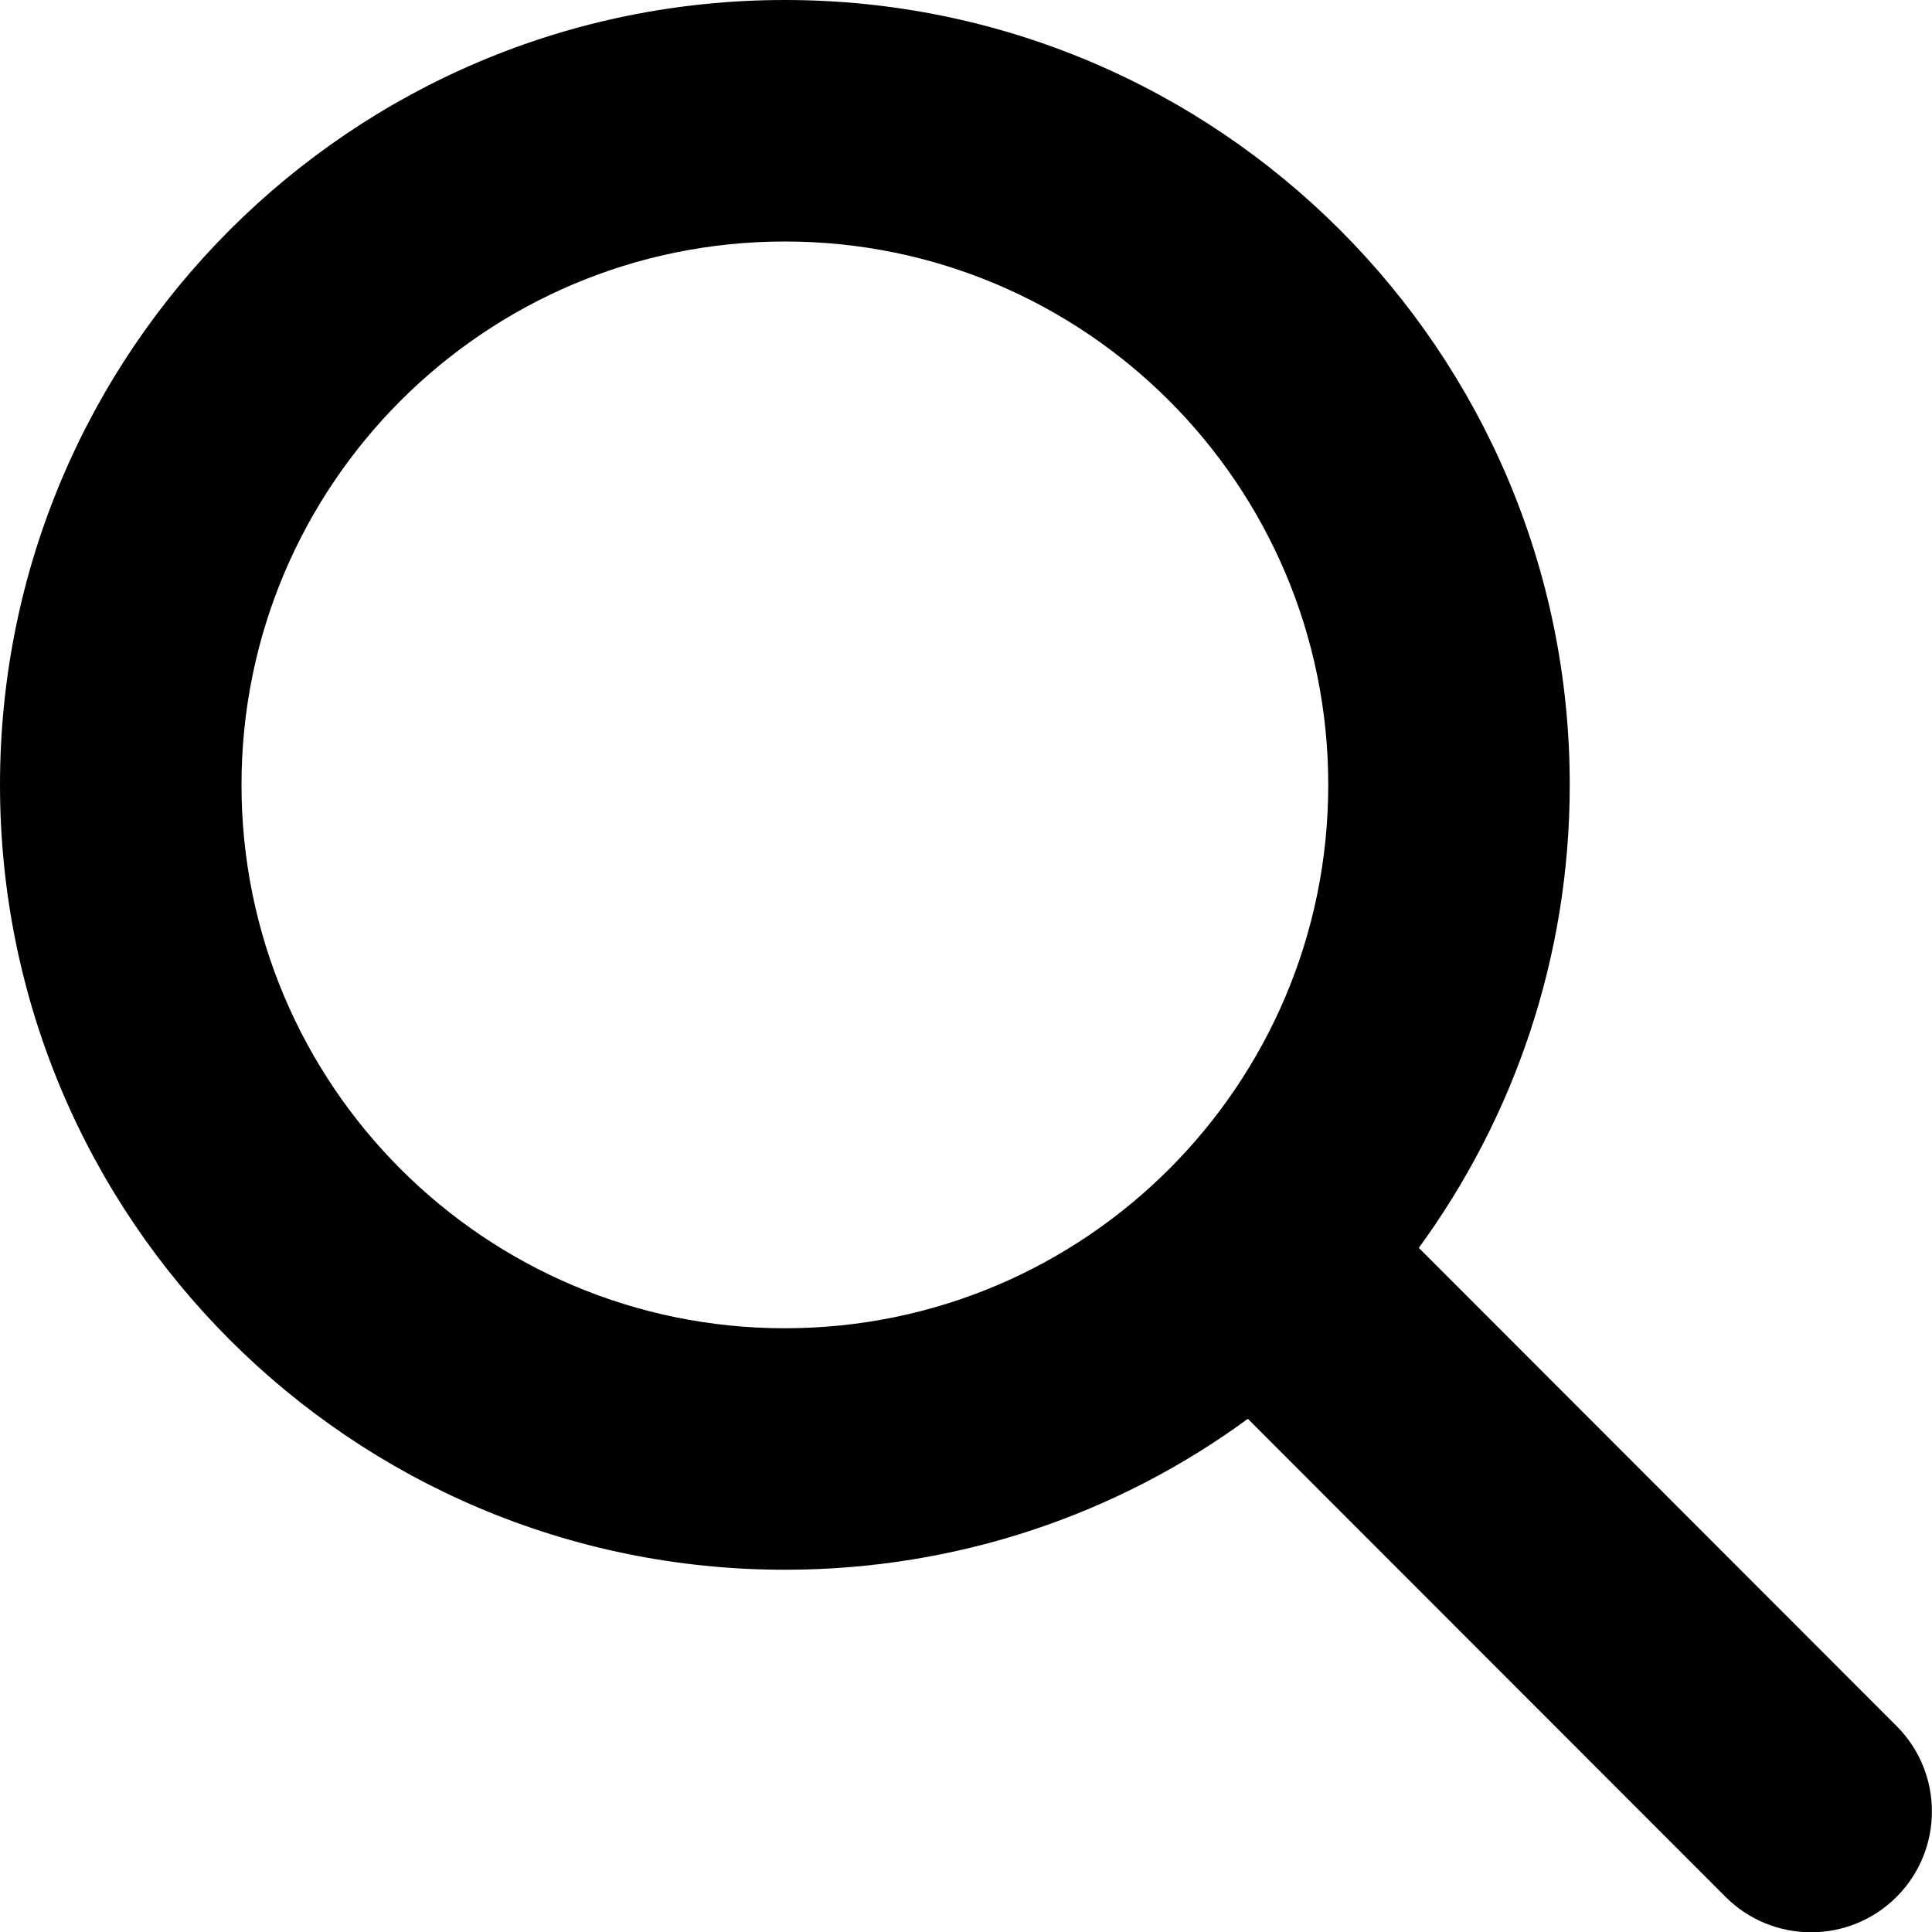
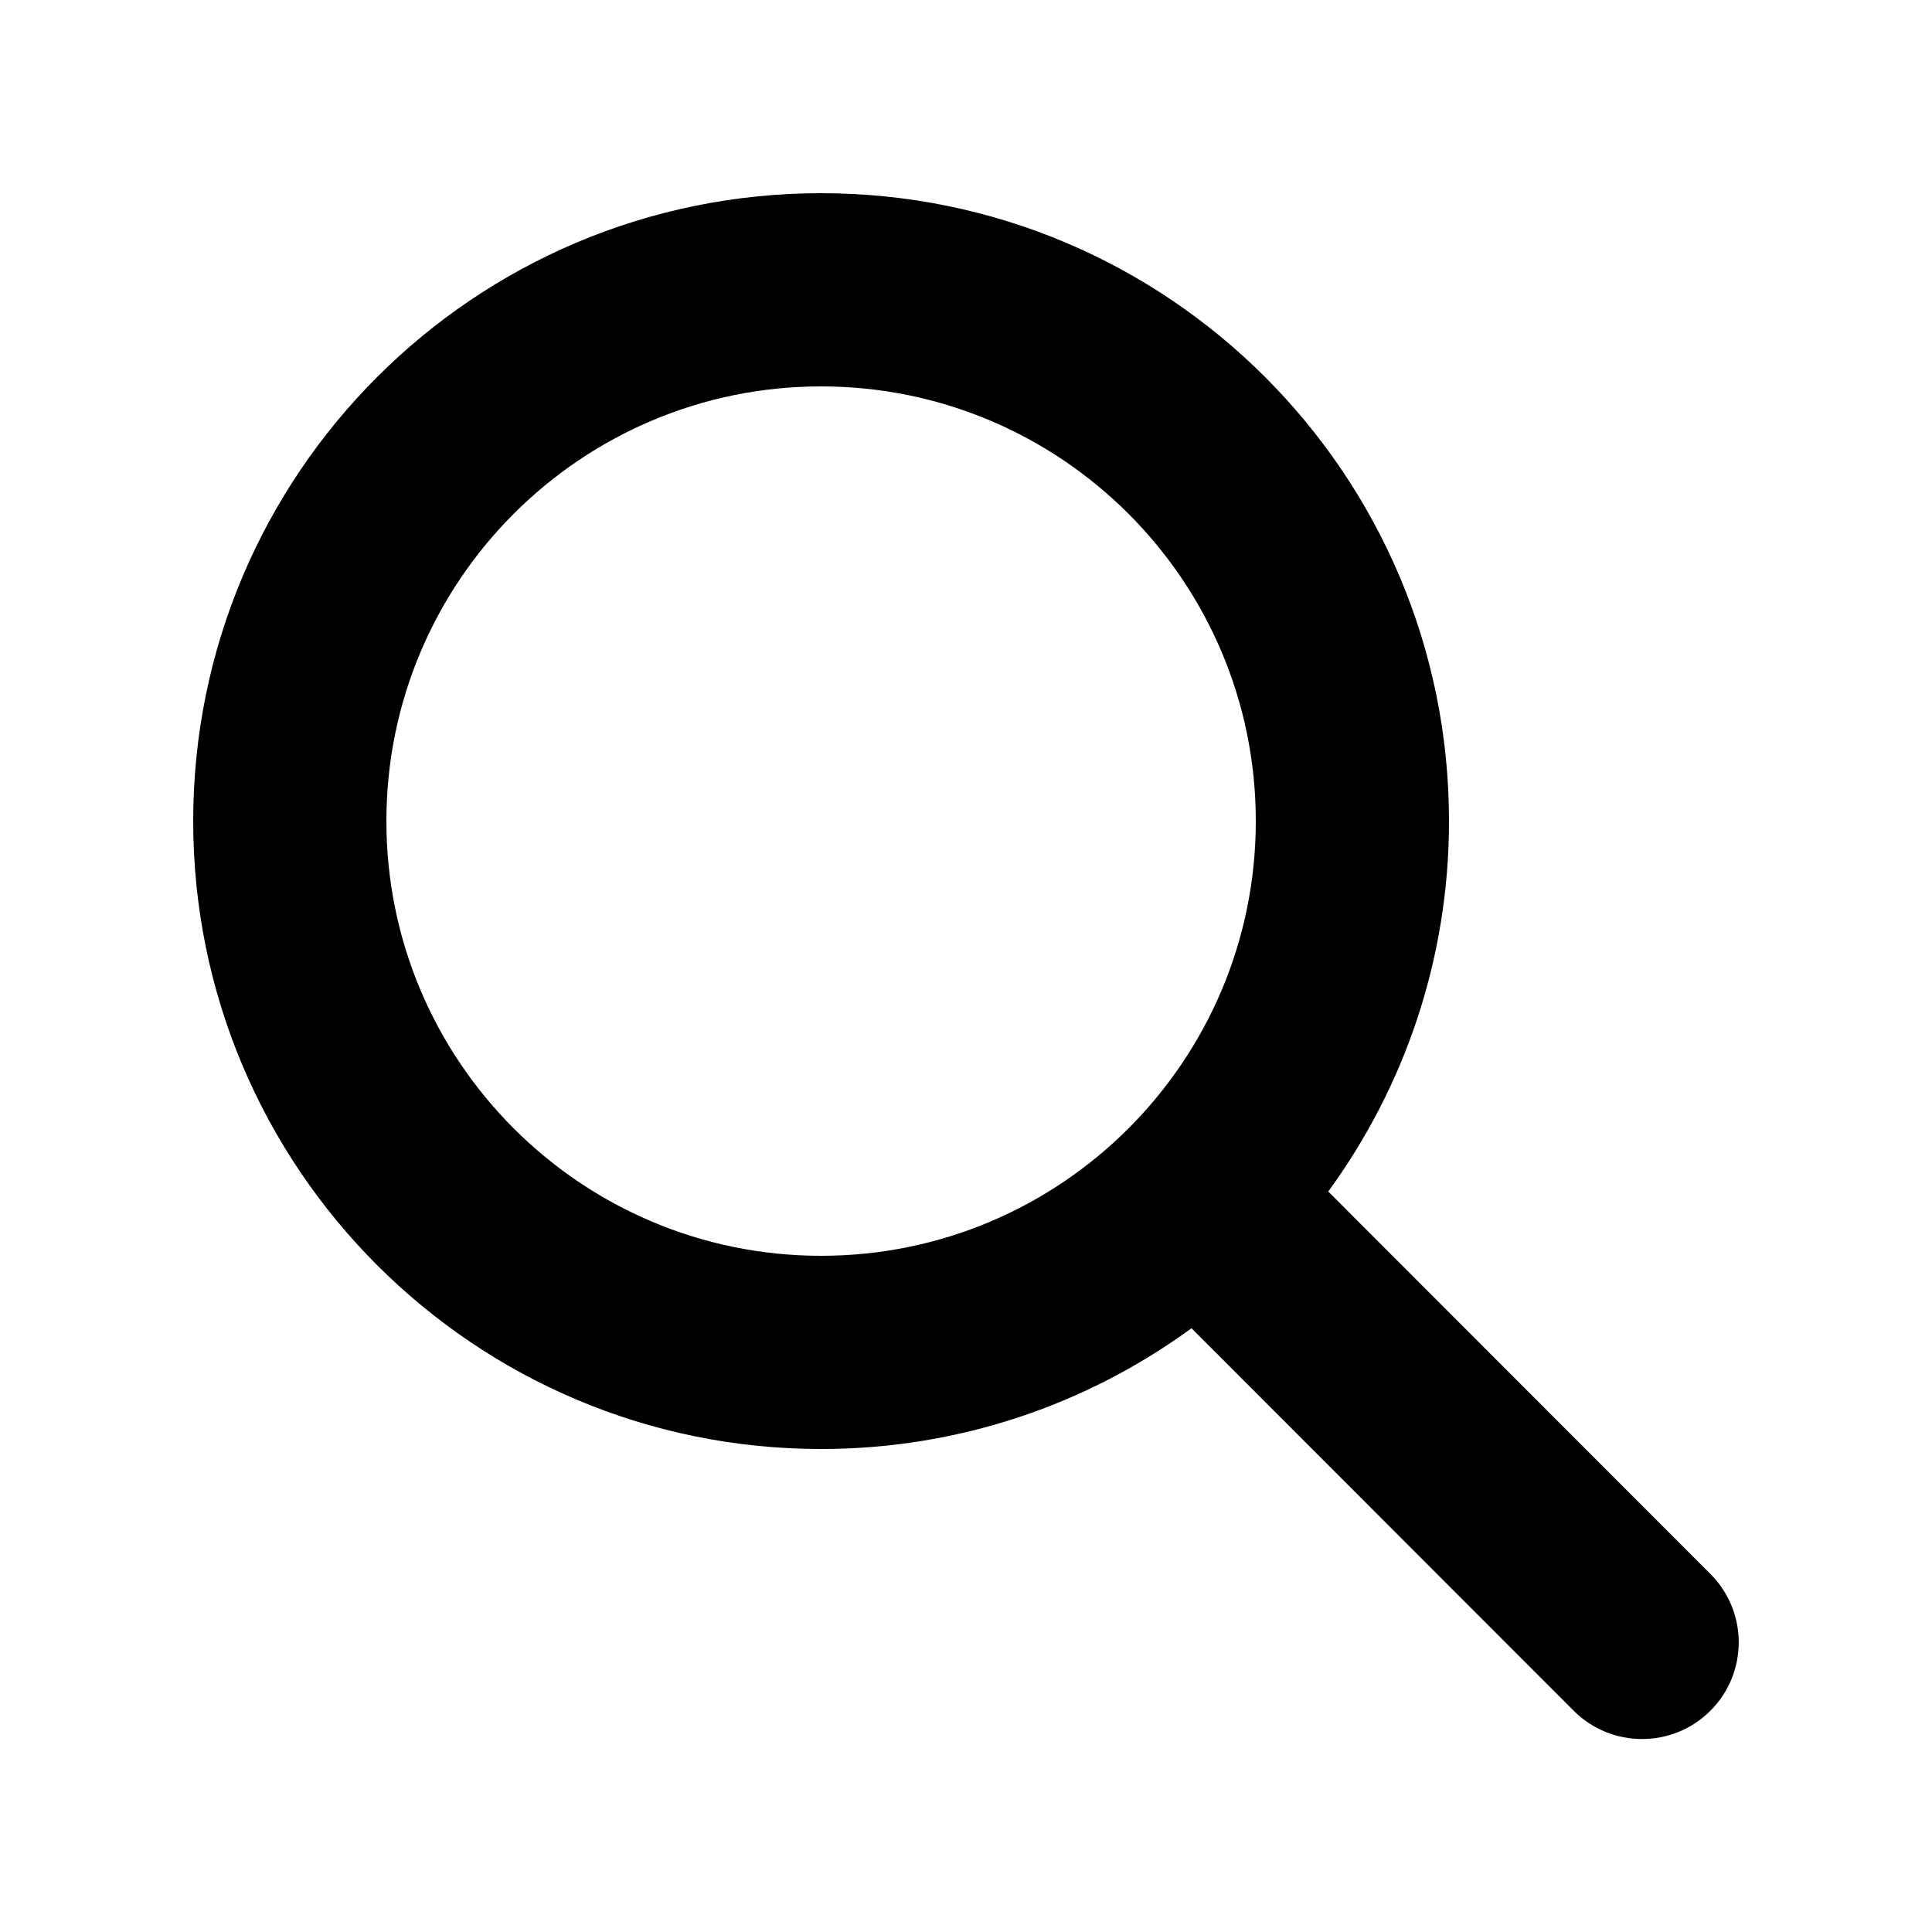
- <svg xmlns="http://www.w3.org/2000/svg" viewBox="0 0 512 512" fill="currentColor">
-   <path d="M416 208c0 45.9-14.9 88.3-40 122.7L502.6 457.4c12.5 12.5 12.5 32.8 0 45.3s-32.8 12.5-45.3 0L330.7 376c-34.4 25.2-76.8 40-122.7 40C93.1 416 0 322.9 0 208S93.1 0 208 0S416 93.1 416 208zM208 352a144 144 0 1 0 0-288 144 144 0 1 0 0 288z" />
+ <svg xmlns="http://www.w3.org/2000/svg" viewBox="0 0 640 640" fill="currentColor">
+   <path fill="currentColor" d="M480 272C480 317.9 465.1 360.3 440 394.7L566.6 521.4C579.1 533.9 579.1 554.2 566.6 566.7C554.1 579.2 533.8 579.2 521.3 566.7L394.7 440C360.3 465.1 317.9 480 272 480C157.1 480 64 386.9 64 272C64 157.1 157.1 64 272 64C386.9 64 480 157.1 480 272zM272 416C351.5 416 416 351.5 416 272C416 192.5 351.5 128 272 128C192.5 128 128 192.5 128 272C128 351.5 192.5 416 272 416z" />
</svg>
